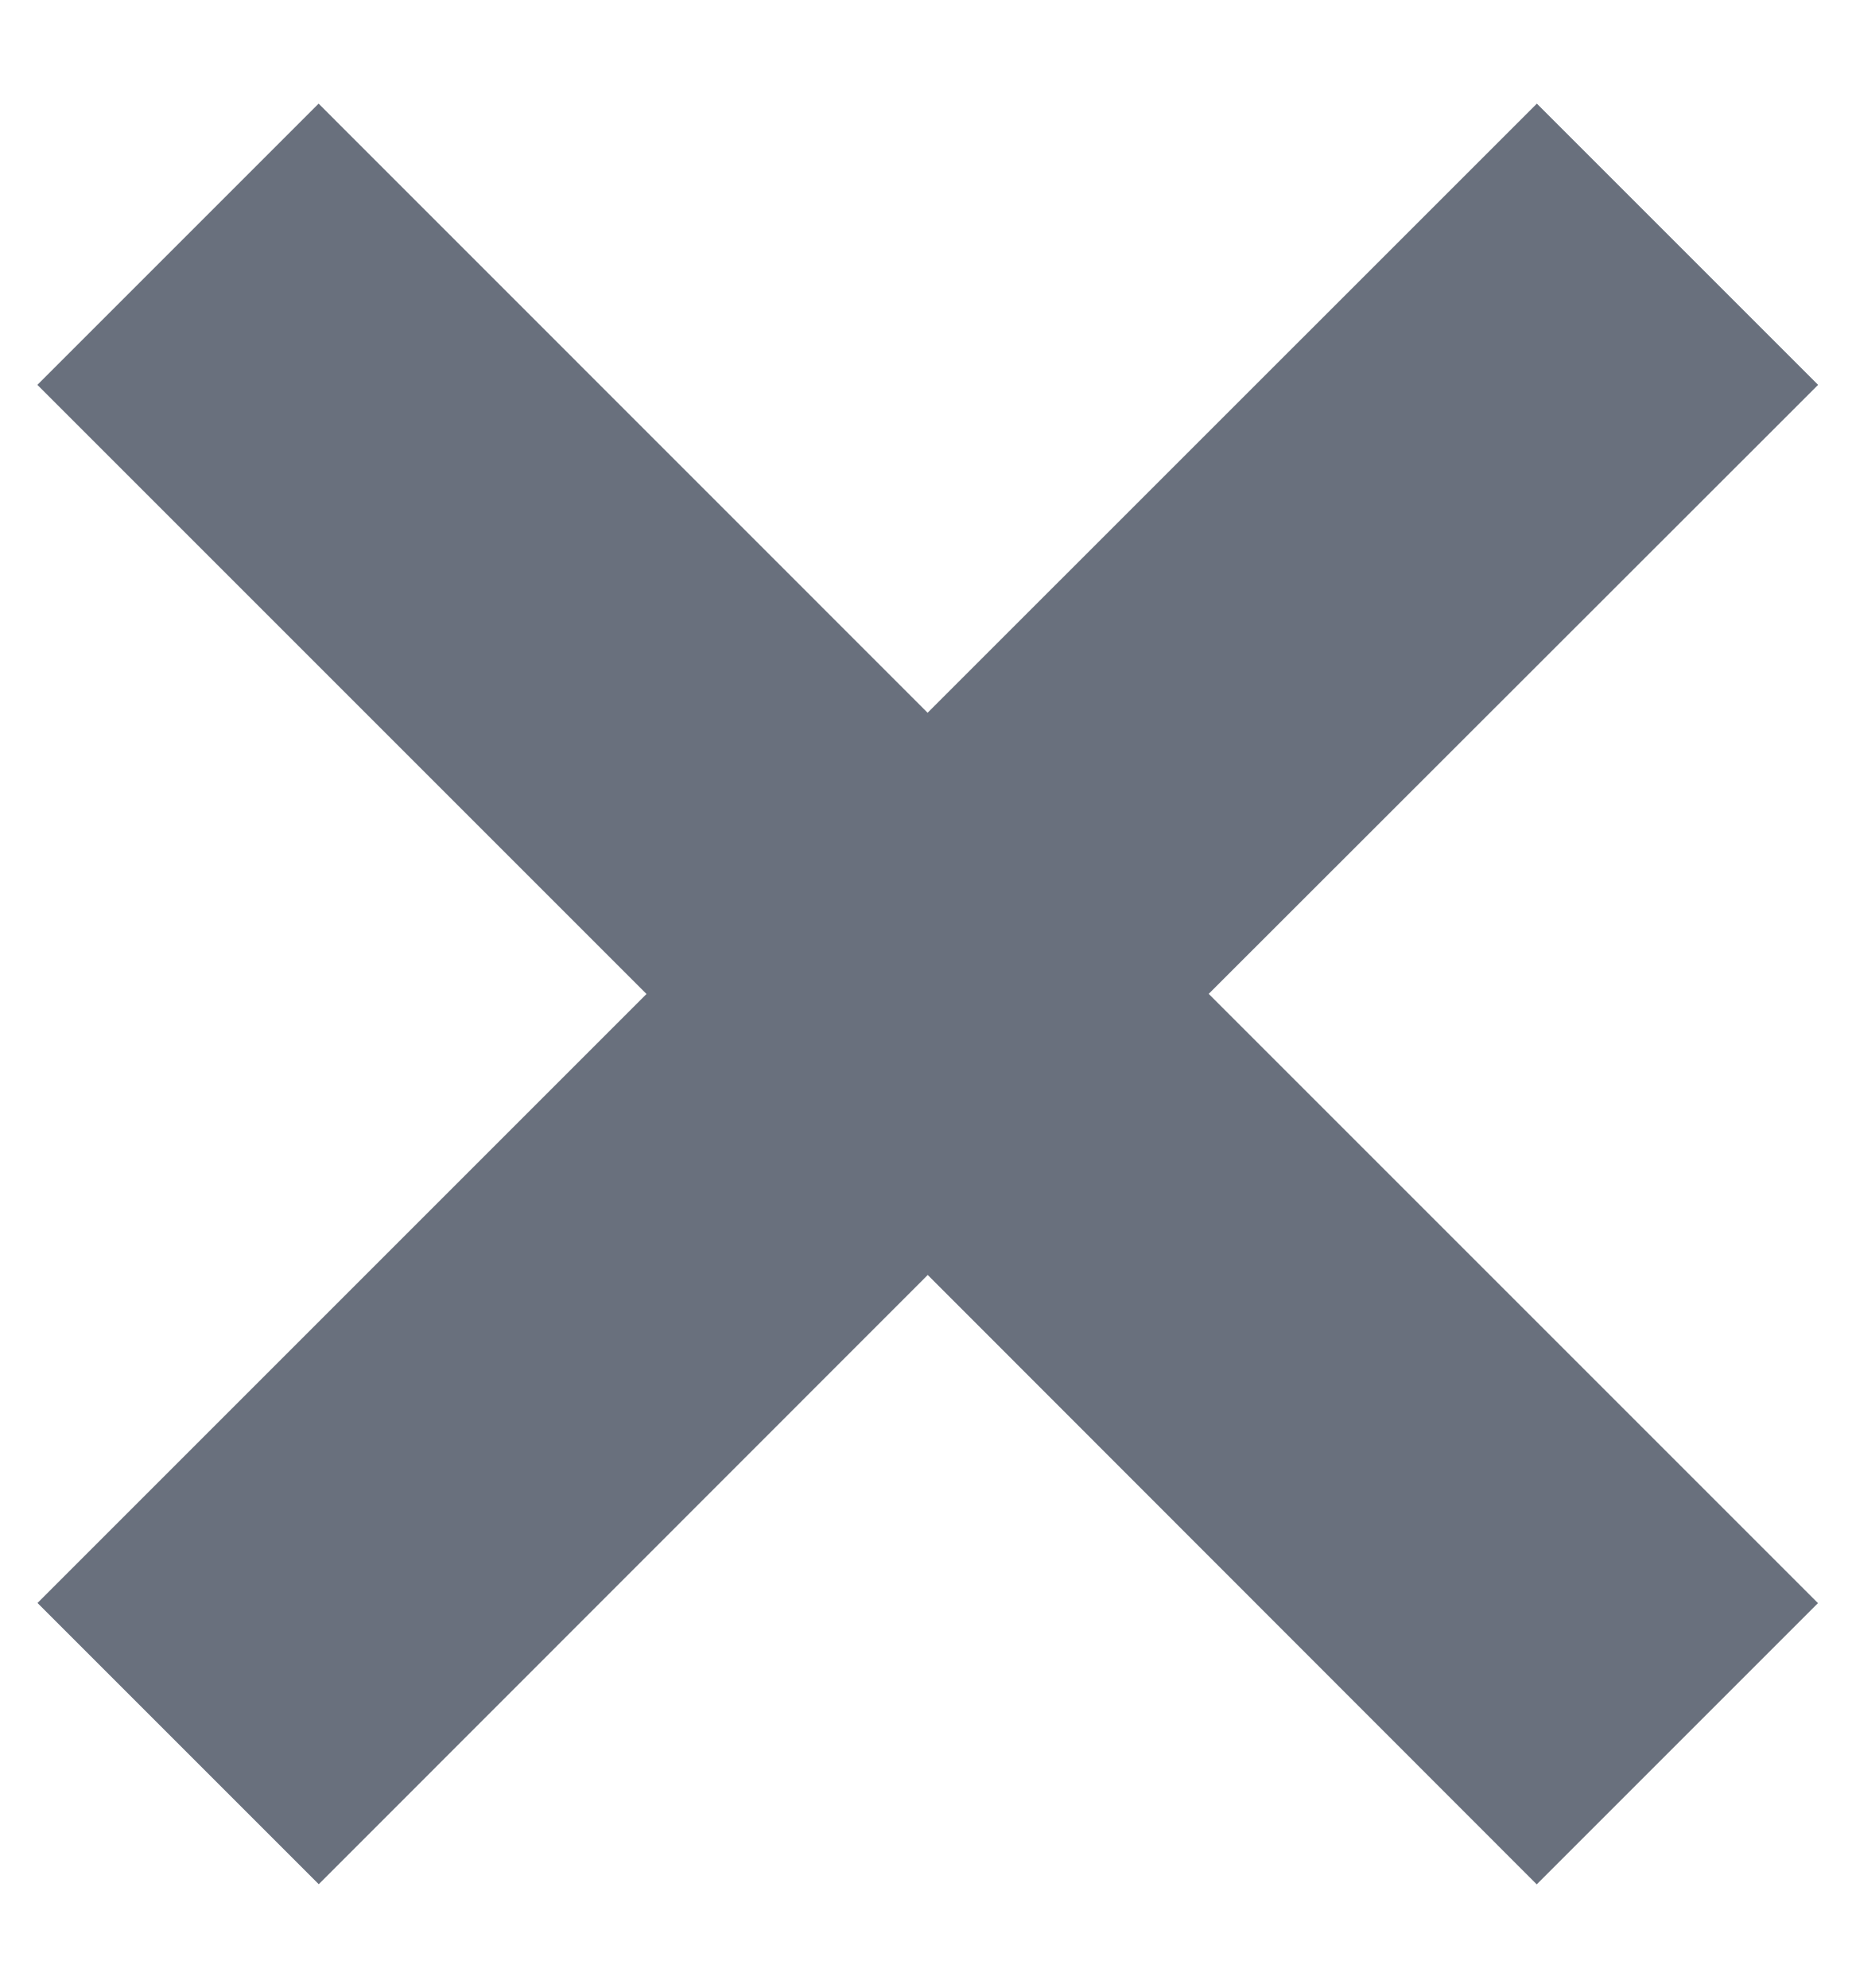
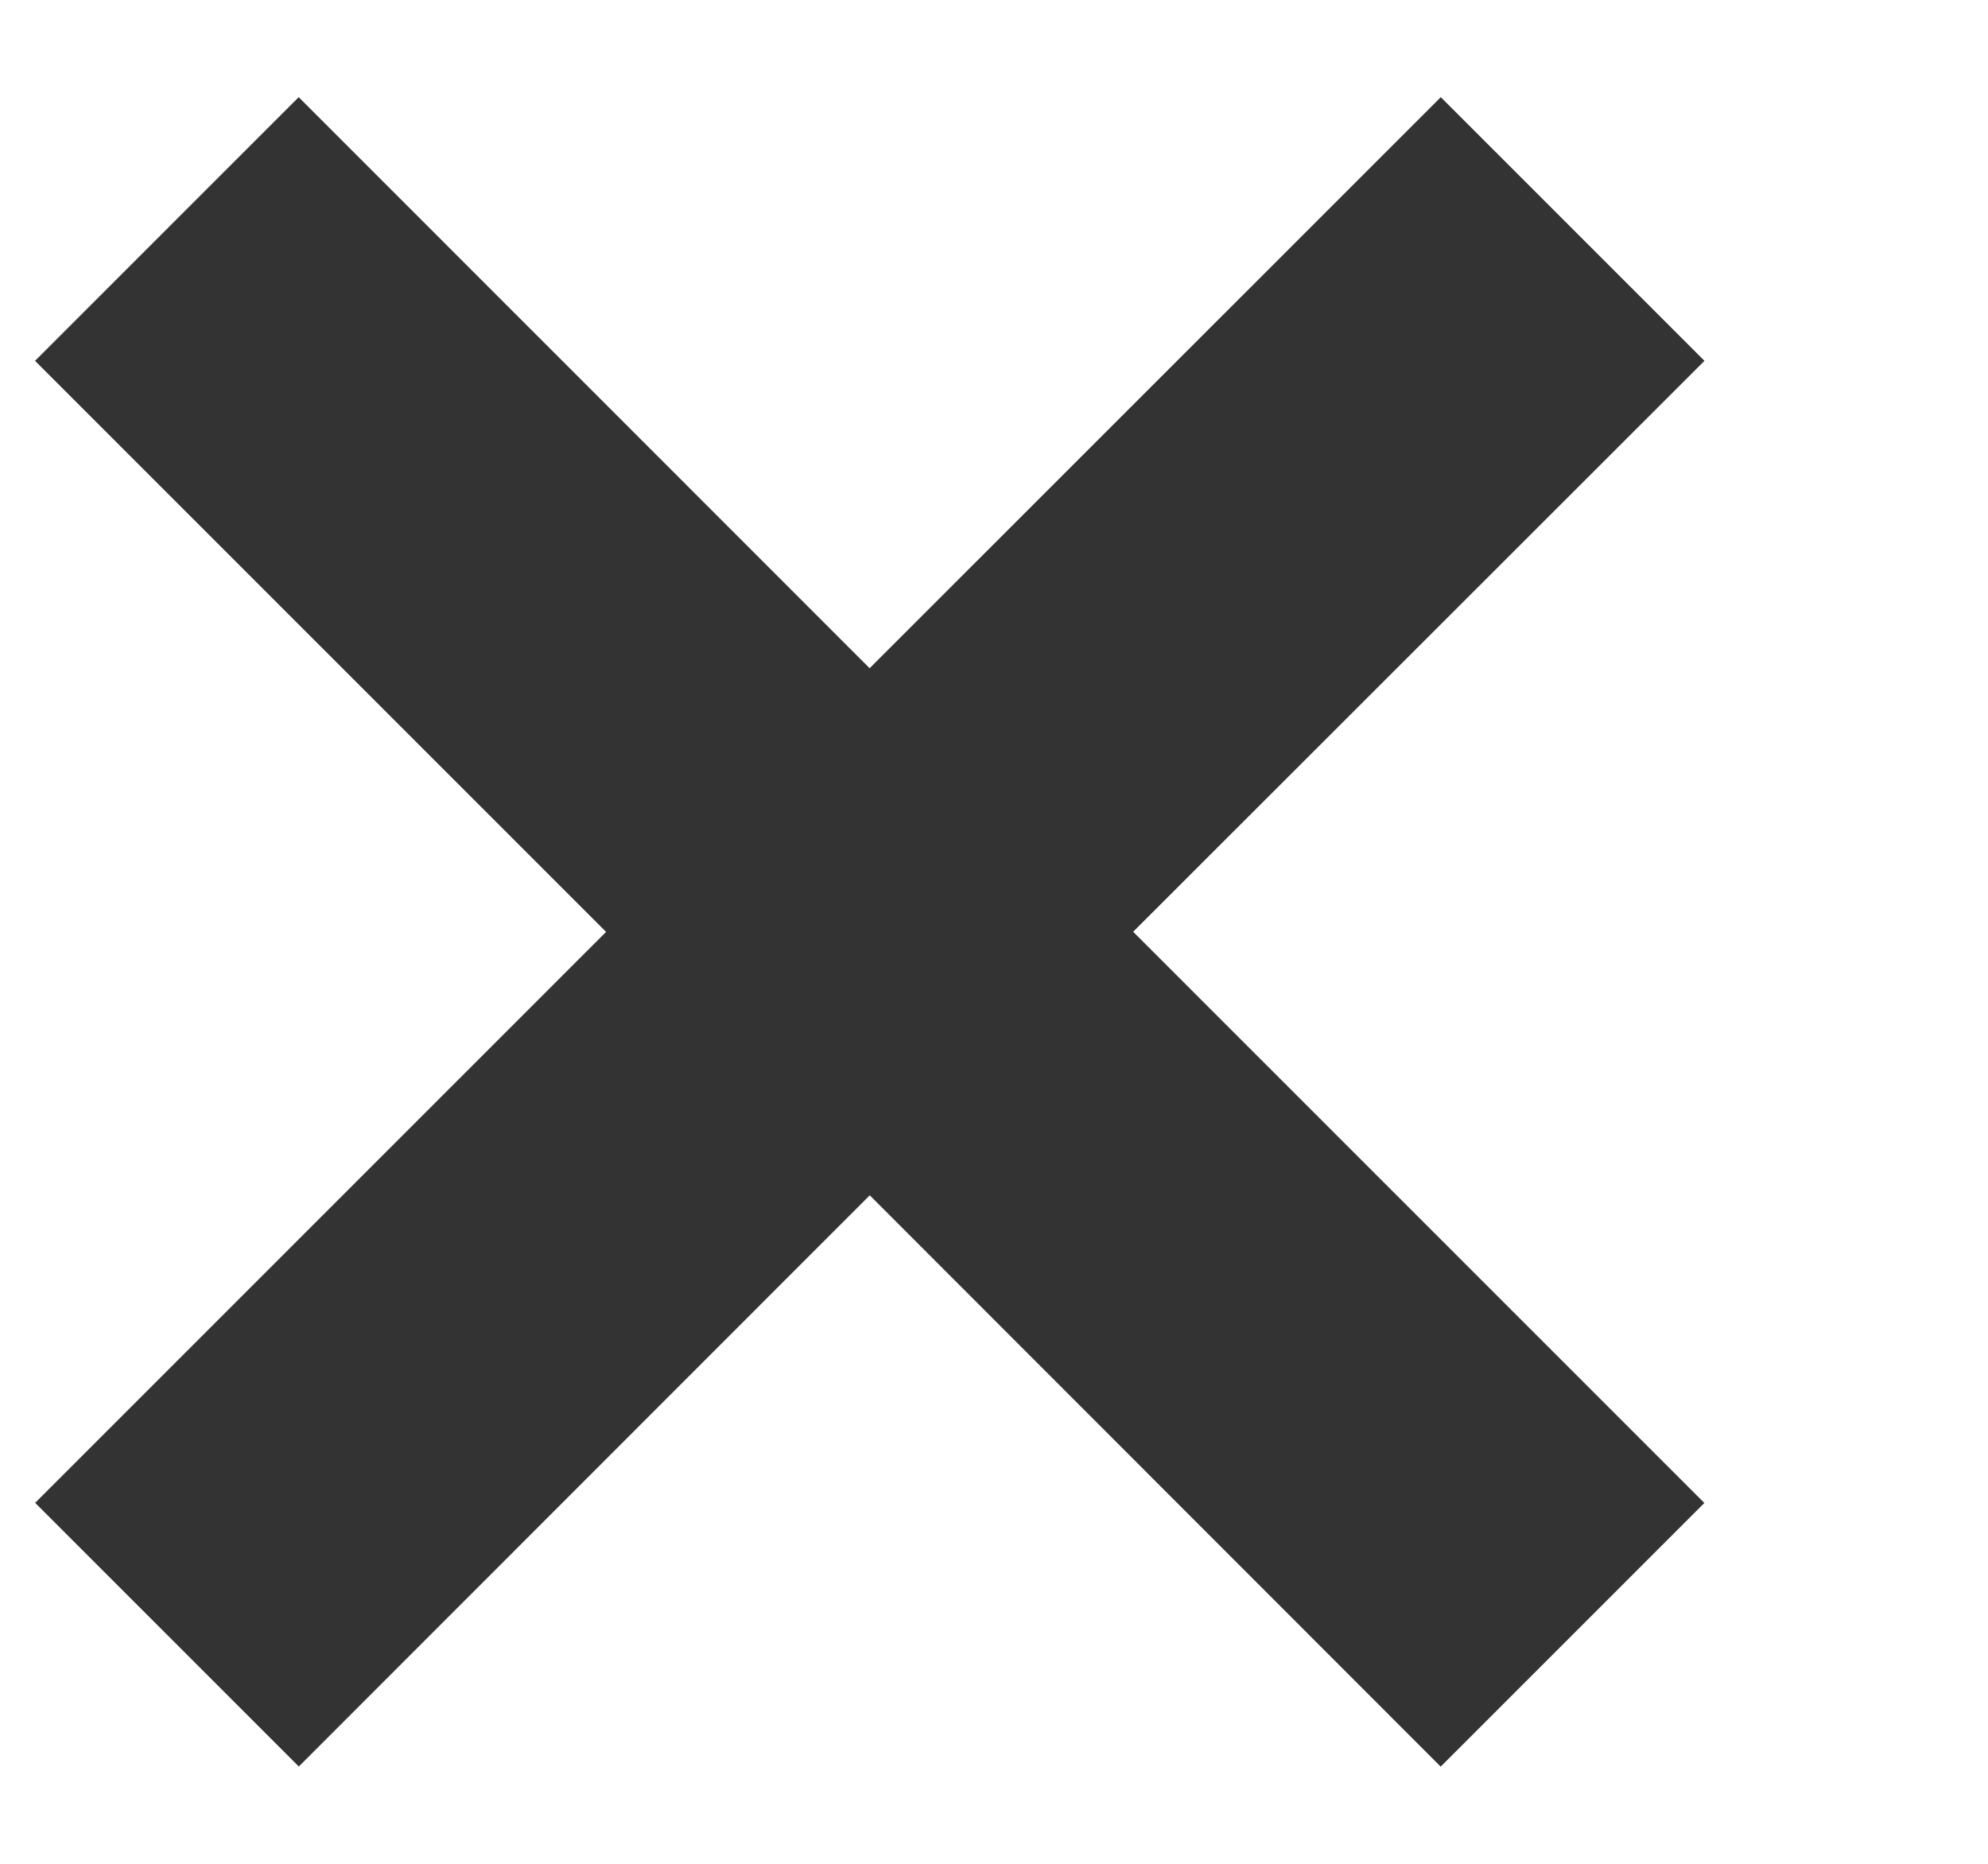
- <svg xmlns="http://www.w3.org/2000/svg" width="14" height="15">
-   <path d="m11.596.782 2.122 2.122L9.12 7.499l4.597 4.597-2.122 2.122L7 9.62l-4.595 4.597-2.122-2.122L4.878 7.5.282 2.904 2.404.782l4.595 4.596L11.596.782Z" fill="#69707D" fill-rule="evenodd" />
+ <svg xmlns="http://www.w3.org/2000/svg" width="16" height="15">
+   <path d="m11.596.782 2.122 2.122L9.12 7.499l4.597 4.597-2.122 2.122L7 9.62l-4.595 4.597-2.122-2.122L4.878 7.5.282 2.904 2.404.782l4.595 4.596L11.596.782Z" fill="#333" />
</svg>
